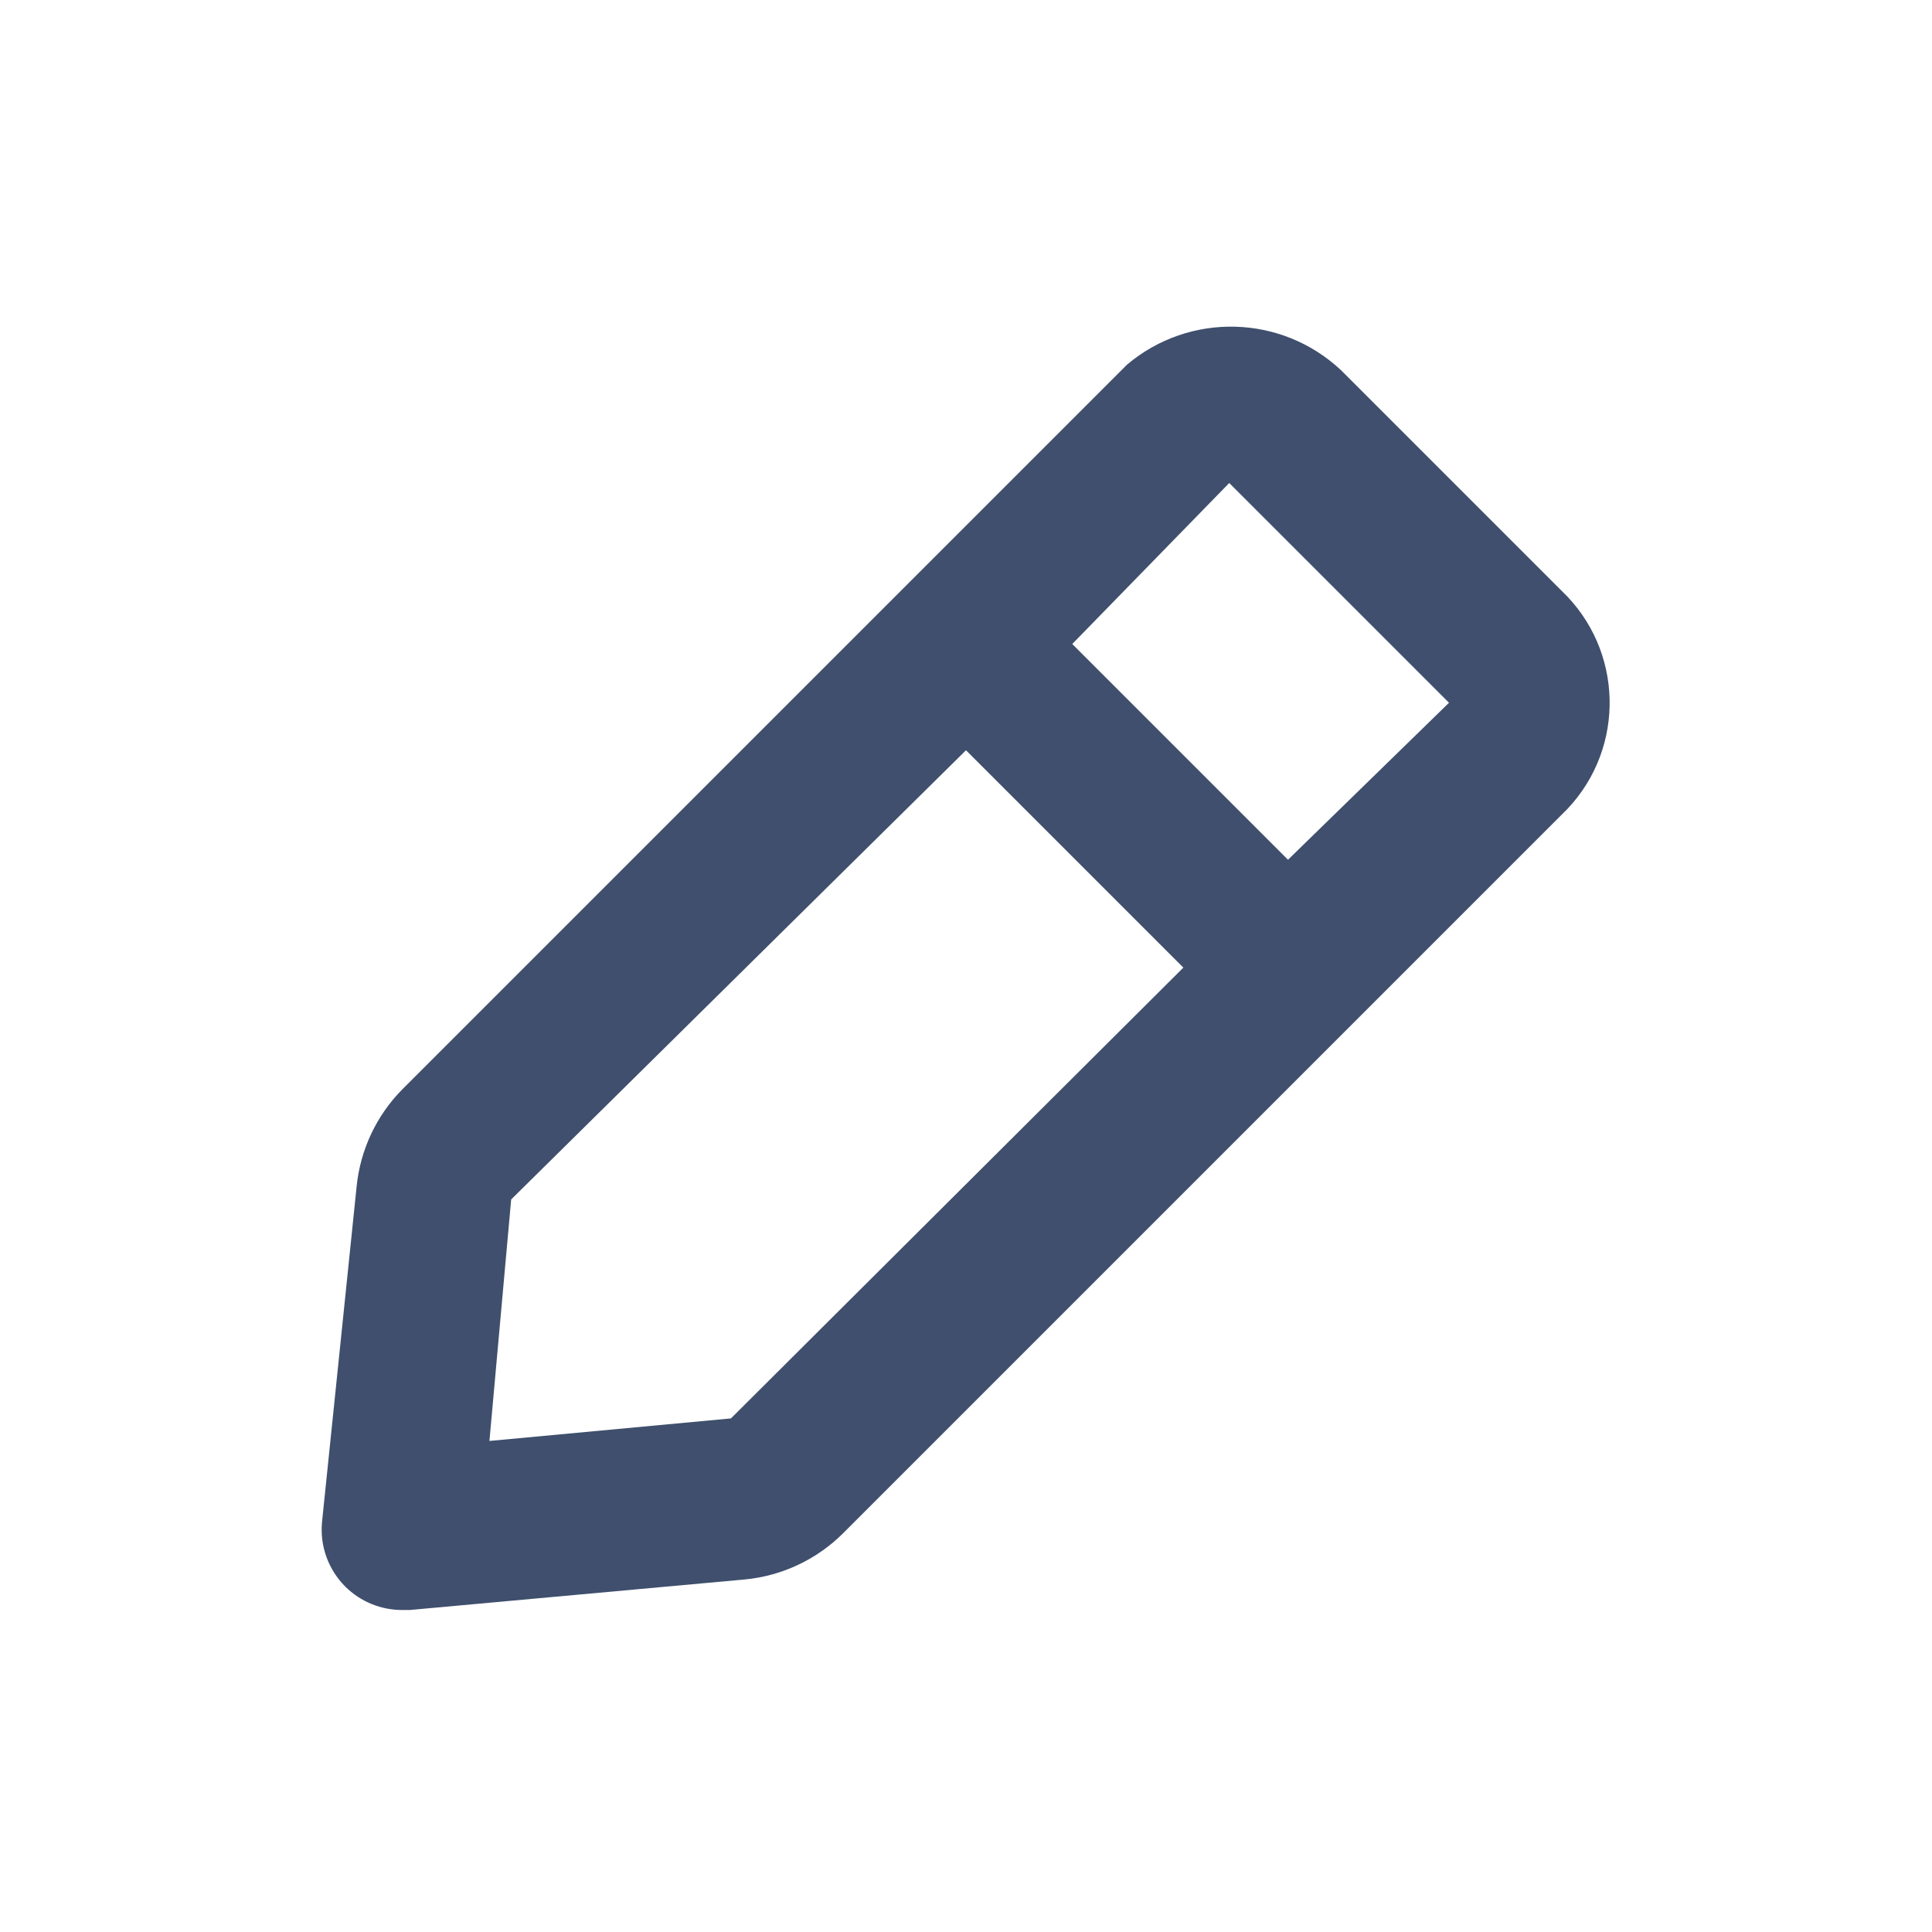
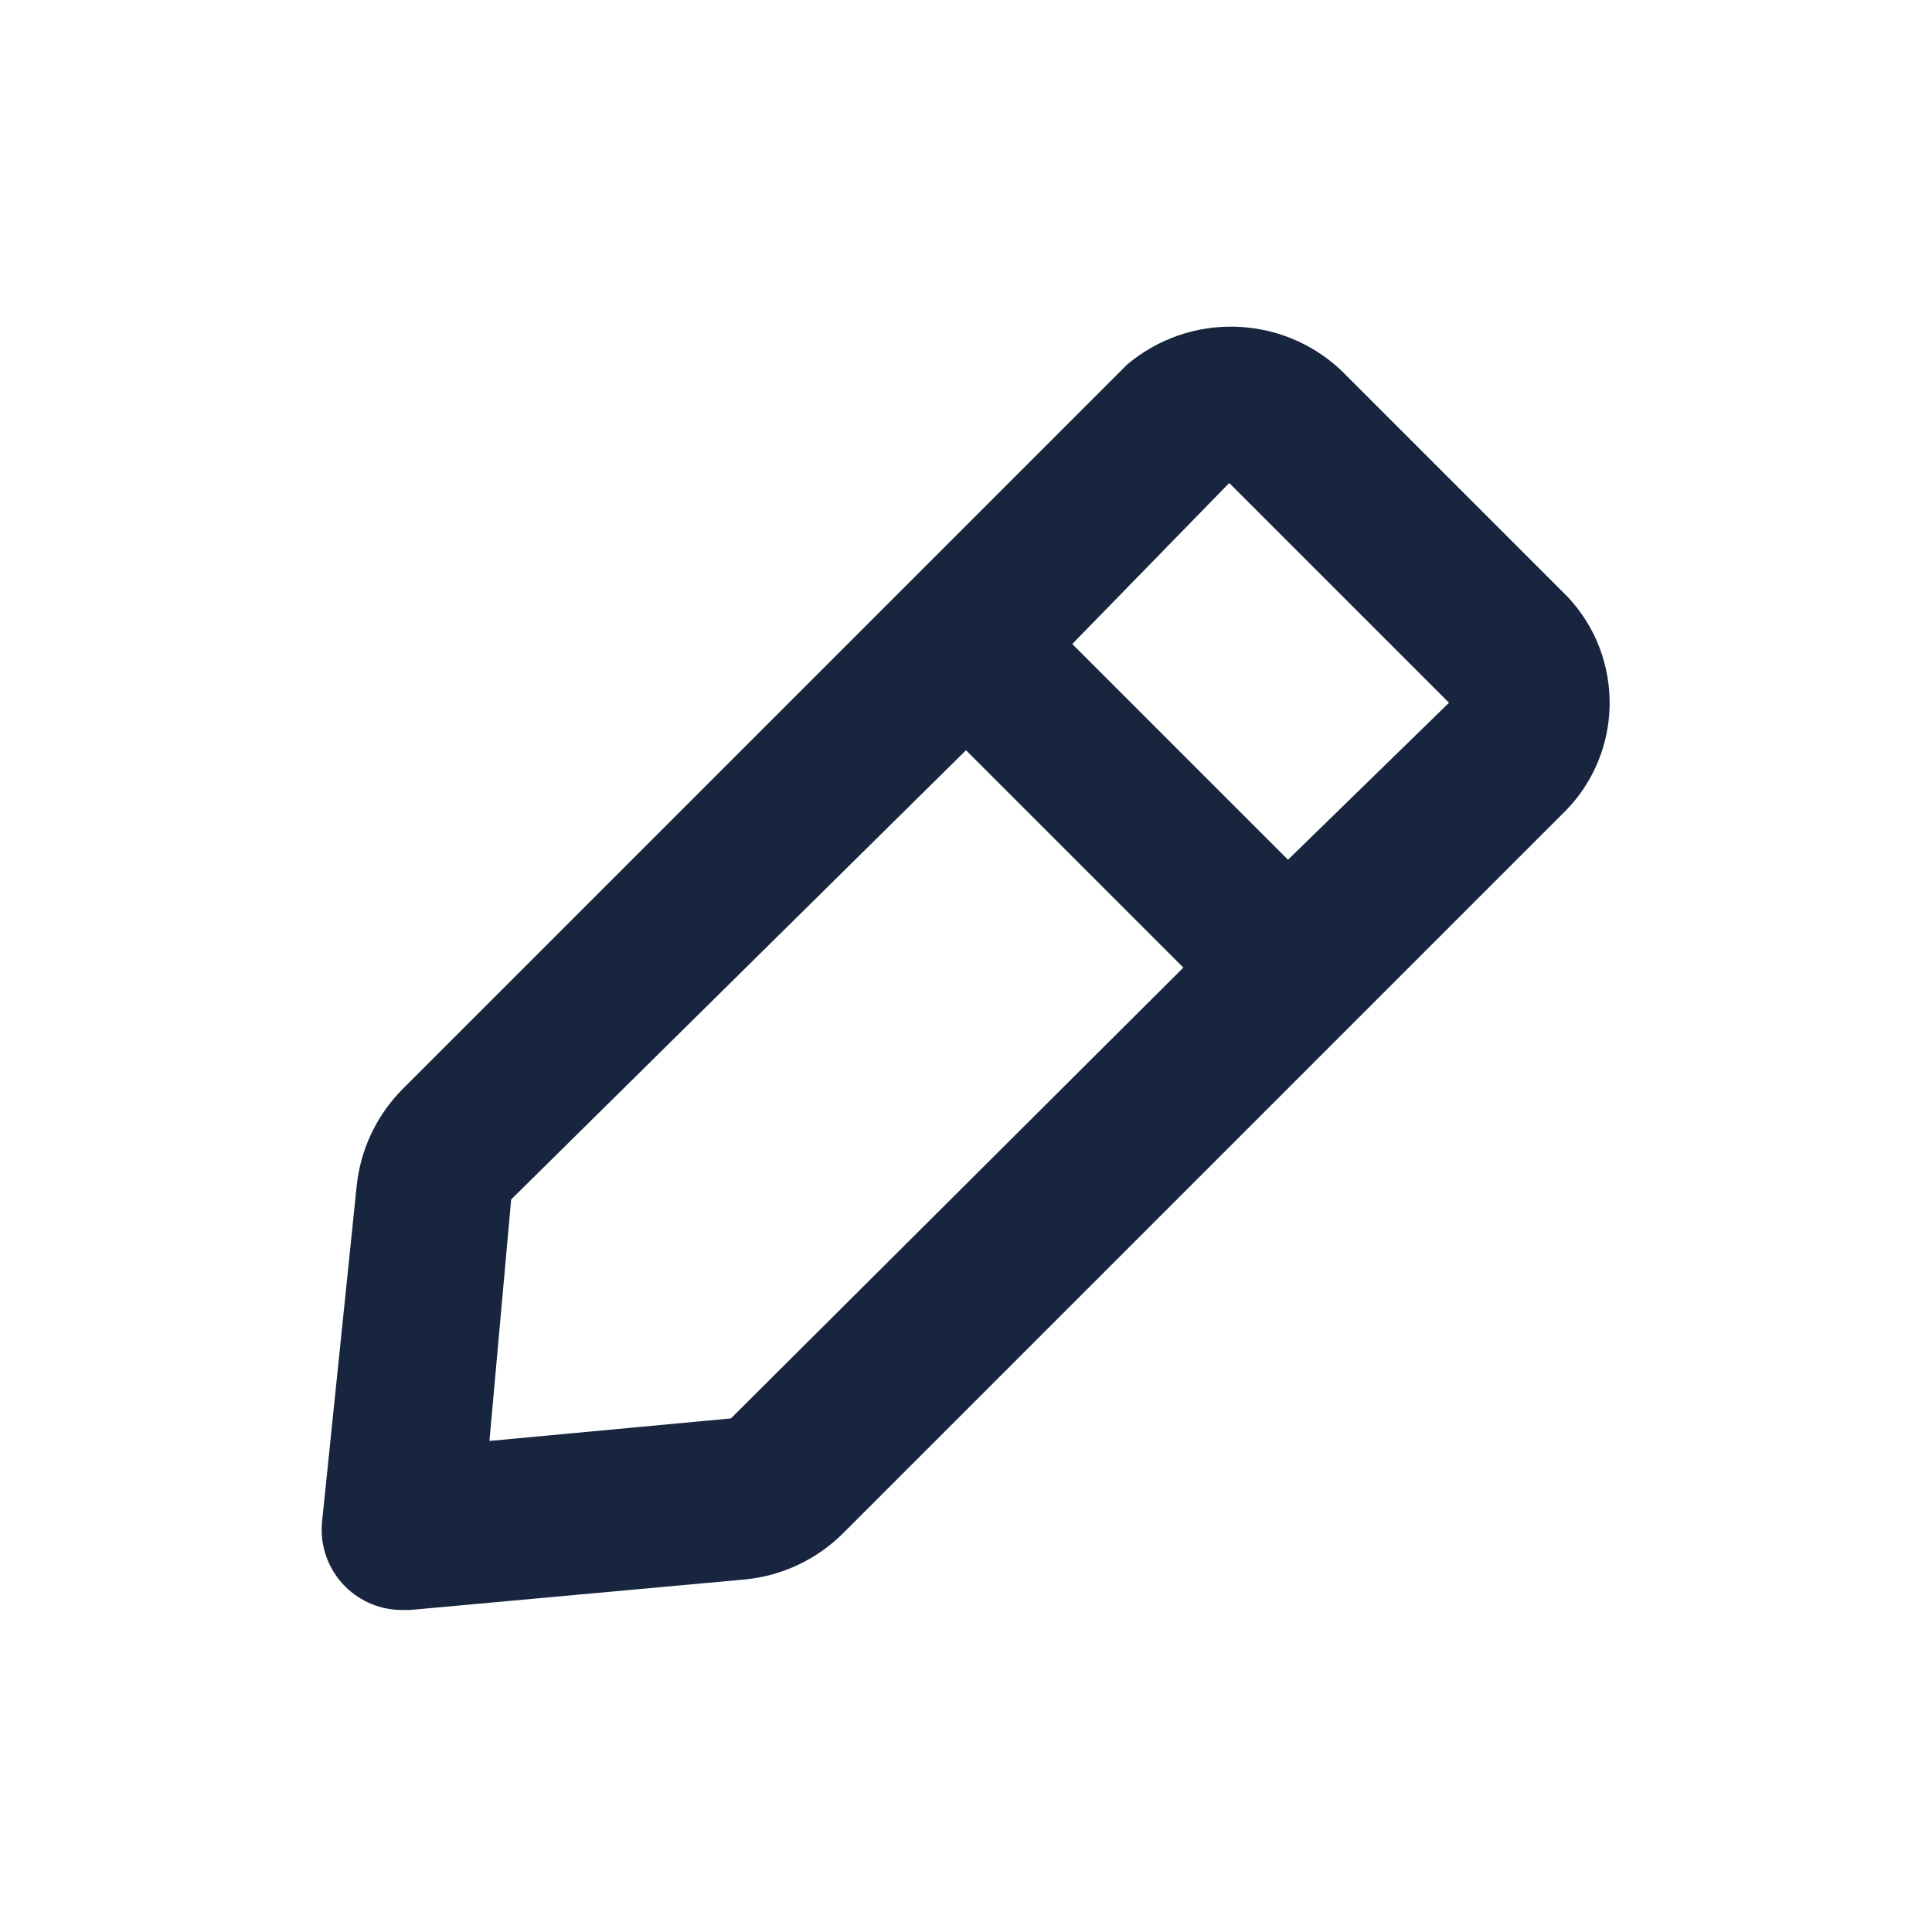
- <svg xmlns="http://www.w3.org/2000/svg" viewBox="0 0 24 24" fill="#3F4F6D">
+ <svg xmlns="http://www.w3.org/2000/svg" viewBox="0 0 24 24" fill="#17263E">
  <g data-name="Layer 2">
    <g data-name="edit">
      <rect width="24" height="24" opacity="0" />
      <path d="M19.4 7.34L16.66 4.6A2 2 0 0 0 14 4.53l-9 9a2 2 0 0 0-.57 1.21L4 18.91a1 1 0 0 0 .29.8A1 1 0 0 0 5 20h.09l4.17-.38a2 2 0 0 0 1.21-.57l9-9a1.92 1.92 0 0 0-.07-2.71zM9.08 17.62l-3 .28.27-3L12 9.32l2.7 2.7zM16 10.68L13.32 8l1.95-2L18 8.73z" />
    </g>
  </g>
</svg>
